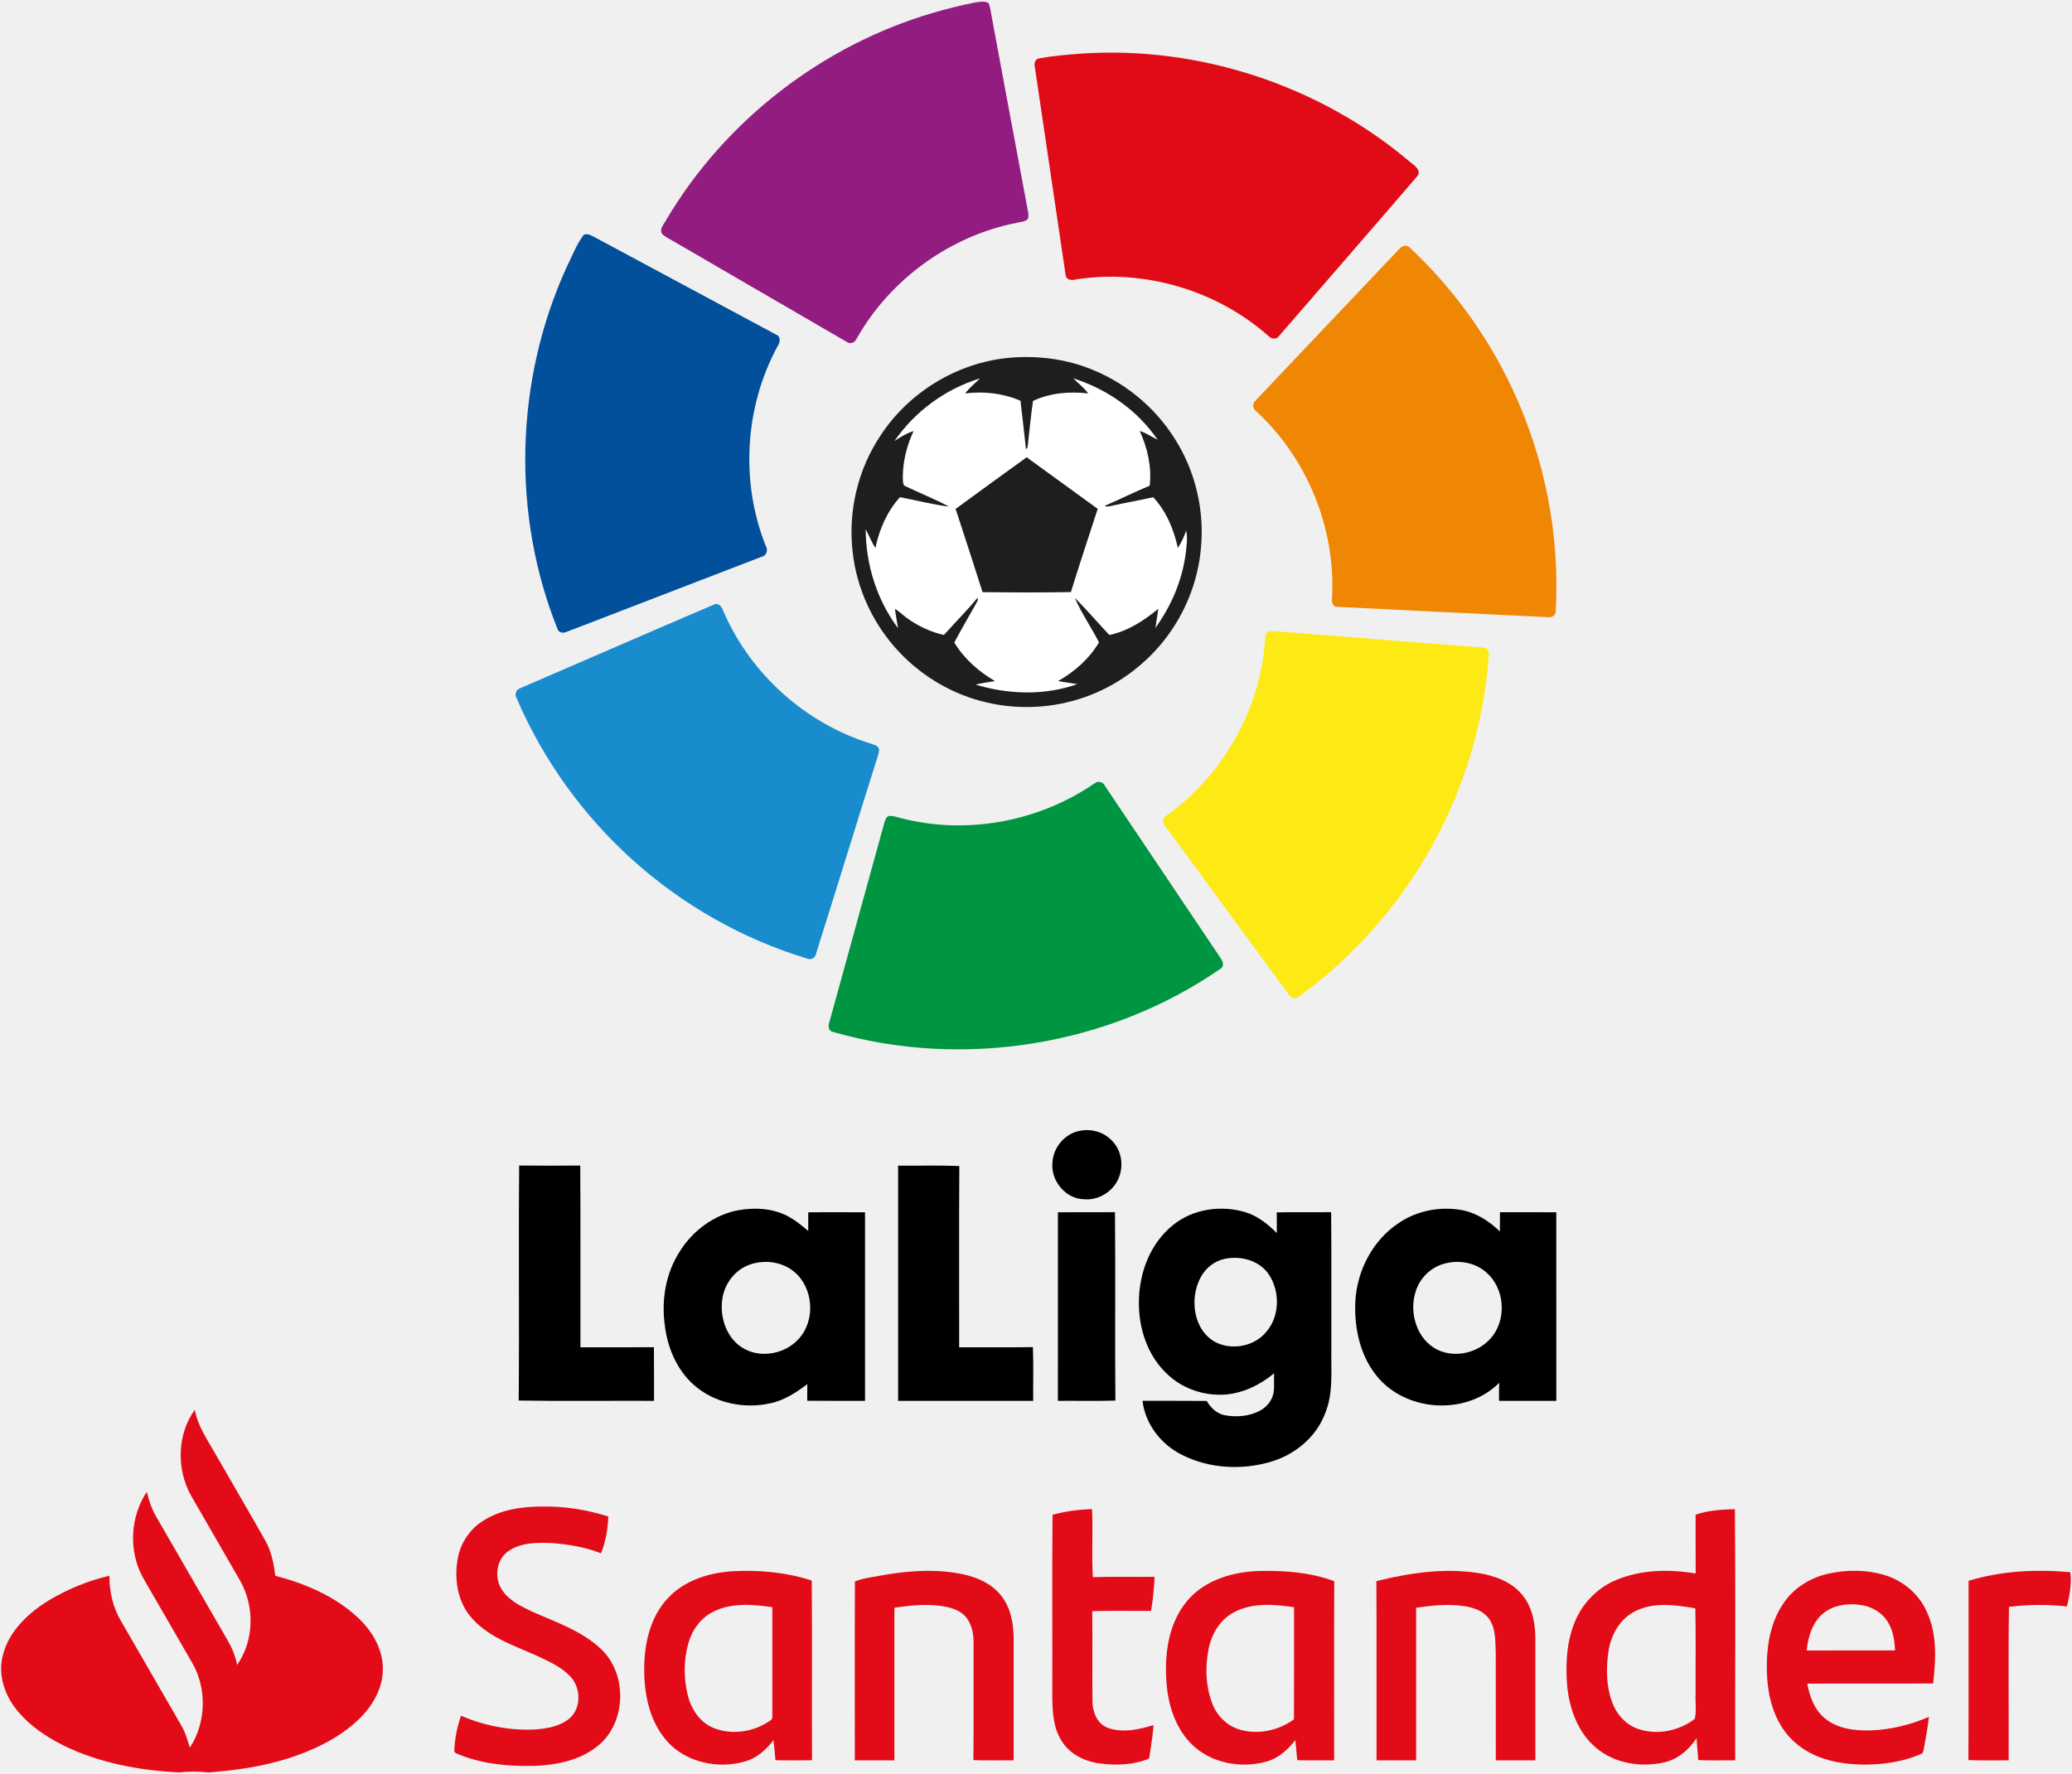
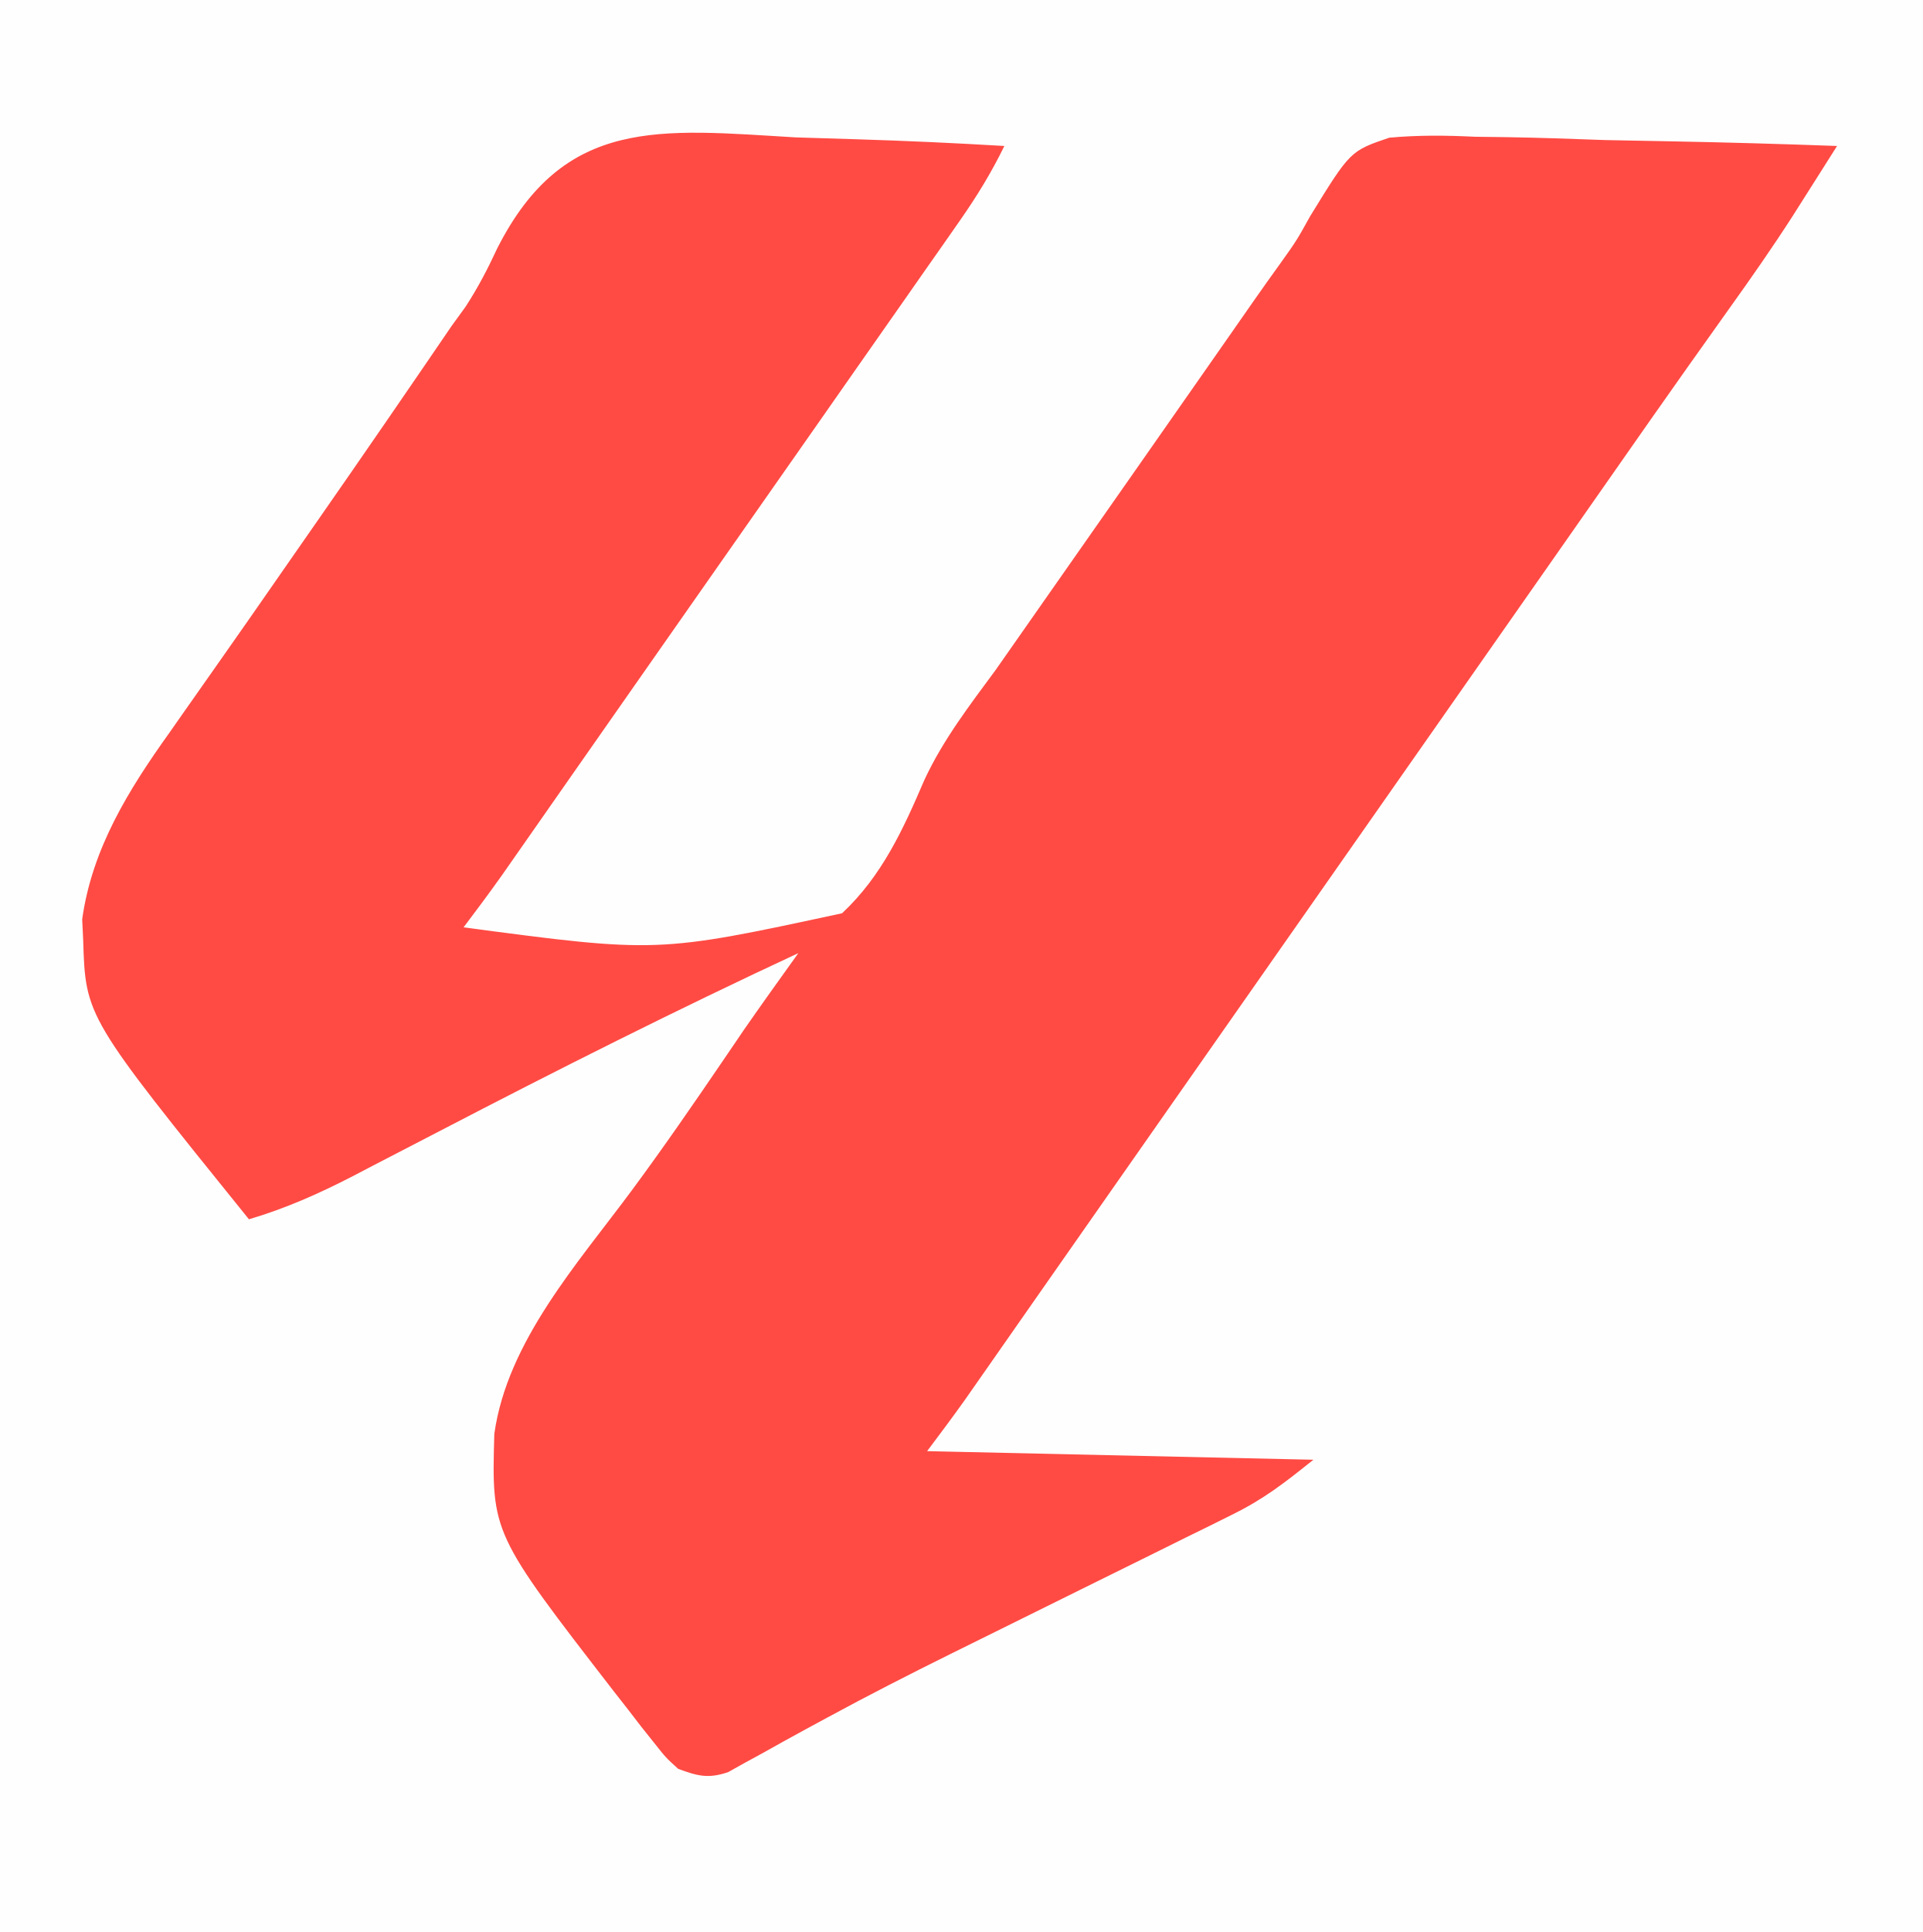
- <svg xmlns="http://www.w3.org/2000/svg" width="1112pt" height="952pt" version="1.1" viewBox="0 0 1112 952">
-   <path d="m480.05 236.74c10.97-15.96 27.45-28 45.98-33.64-2.75 2.63-5.72 5.06-8.07 8.08 10.03-1.2 20.42-0.11 29.72 3.97 0.99 8.64 2.05 17.28 2.94 25.93 0.66-0.47 0.98-1.11 0.96-1.94 0.91-7.98 1.66-15.97 2.8-23.91 9.17-4.34 19.67-5.19 29.65-4.03-2.29-3.08-5.37-5.42-8.07-8.12 18.1 5.73 34.6 17.2 45.32 32.98-3.22-1.55-6.18-3.65-9.61-4.72 4.19 9.15 6.52 19.32 5.35 29.4-8.16 3.34-16.03 7.37-24.16 10.8 1.26 0.69 2.68 0.16 4-0.07 7.32-1.64 14.73-2.9 22.05-4.55 6.99 7.51 11.08 17.25 13.21 27.2 1.93-2.88 3.38-6.04 4.48-9.32 0.86 4.3 0.18 8.7-0.34 12.99-1.98 14.21-7.8 27.72-16.19 39.3 0.46-3.42 1.15-6.8 1.53-10.24-7.71 6.32-16.3 11.99-26.24 14.02-6.23-6.6-12.13-13.52-18.53-19.96 3.57 8.33 8.88 15.84 12.98 23.94-5.22 8.81-13.1 15.73-21.95 20.77 3.44 0.62 6.91 1.04 10.36 1.62-17.54 6.23-36.91 5.63-54.6 0.29 3.38-0.97 6.9-1.27 10.34-1.9-8.72-5.15-16.55-11.99-21.81-20.72 3.85-7.32 8.12-14.42 12.12-21.66 0.52-0.73 0.63-1.5 0.33-2.32-5.7 6.92-12.05 13.27-18.03 19.95-7.05-1.61-13.74-4.7-19.59-8.93-2.3-1.58-4.21-3.67-6.64-5.06 0.37 3.45 1.09 6.85 1.58 10.28-11.4-15.23-17.24-34.14-17.35-53.1 1.88 3.28 3.06 6.93 5.25 10.04 2.09-9.97 6.27-19.63 13.17-27.22 8.78 1.66 17.47 3.94 26.34 5.08-7.79-4.22-16.11-7.37-24.06-11.28-0.9-1.36-0.64-3.13-0.75-4.68 0.06-8.51 2.17-16.91 5.75-24.6-3.68 1.18-7.02 3.2-10.22 5.33m32.81 36.45c4.84 14.89 9.76 29.75 14.46 44.68 15.8 0.19 31.61 0.26 47.41-0.03 4.56-14.96 9.61-29.78 14.38-44.68-12.7-9.23-25.39-18.48-38.11-27.68-12.75 9.18-25.45 18.44-38.14 27.71z" fill="#fff" />
-   <path d="m523.22 1.33c2.35-0.25 4.99-0.9 7.21 0.21 1.23 2.46 1.31 5.29 1.89 7.94 6.47 34.66 12.85 69.35 19.38 104.01 0.18 1.37 0.55 2.87-0.21 4.16-1.4 1.44-3.61 1.38-5.42 1.88-35.99 6.92-68.33 30.34-86.32 62.24-0.9 2.09-3.41 3.25-5.36 1.75-31.2-18.08-62.36-36.24-93.55-54.35-1.87-1.11-3.88-2.04-5.46-3.54-1.84-2.78 1.22-5.52 2.37-7.94 31.58-53.23 83.91-93.59 143.31-110.89 7.29-2.17 14.7-3.94 22.16-5.47z" fill="#931c80" />
-   <path d="m579.62 28.83c63.7-4.49 128.7 16.94 177.34 58.29 2.16 1.75 6.09 4.32 3.67 7.47-24.67 28.7-49.53 57.24-74.28 85.87-1.38 2-4.22 1.51-5.65-0.15-27.92-24.63-66.94-36.12-103.73-30.24-2.08 0.63-4.98-0.03-5.1-2.6-5.53-37.12-10.98-74.27-16.48-111.4-0.49-1.76-0.1-4.14 1.95-4.66 7.35-1.38 14.82-2.02 22.28-2.58z" fill="#e10b17" />
-   <path d="m313.17 126.14c1.95-1.16 3.96 0.23 5.73 1.06 32.49 17.49 65.04 34.87 97.52 52.38 3.04 1.12 2.12 4.54 0.72 6.61-17.49 32.42-19.84 72.52-6.21 106.76 1.3 2.11 0.69 5.27-1.99 5.86-34.91 13.45-69.81 26.93-104.74 40.34-1.74 0.84-4.3 0.72-4.97-1.45-24.78-61.68-22.8-133.32 4.65-193.8 2.97-5.96 5.34-12.38 9.29-17.76z" fill="#02509b" />
-   <path d="m752.42 132.39c1.39-0.93 3.39-0.43 4.47 0.8 22.73 21.33 41.37 47 54.62 75.22 17.54 37.18 25.74 78.75 23.41 119.8 0.06 2.56-2.77 3.44-4.87 3.05-37.37-1.85-74.75-3.56-112.12-5.48-2.54 0.21-3.45-2.64-3.07-4.69 2.11-37.27-13.23-75.04-40.67-100.33-2.01-1.39-2.25-4.24-0.31-5.8 25.12-26.55 50.3-53.04 75.43-79.58 0.99-1.04 1.94-2.14 3.11-2.99z" fill="#ef8704" />
-   <g fill="#1e1e1c">
-     <path d="m541.11 192.12c15.33-1.46 31.05 0.5 45.31 6.41 19.44 7.89 36.04 22.54 46.35 40.8 9.39 16.48 13.54 35.88 11.76 54.76-1.52 18.03-8.58 35.49-19.78 49.68-11 13.88-25.9 24.68-42.65 30.5-16.68 5.86-35.03 6.88-52.26 2.89-17.88-4.03-34.44-13.59-47.02-26.9-14.02-14.67-23.1-34.02-25.25-54.21-2.48-21.69 2.88-44.23 15.07-62.38 15.14-23.11 40.95-38.86 68.47-41.55m-61.06 44.62c3.2-2.13 6.54-4.15 10.22-5.33-3.58 7.69-5.69 16.09-5.75 24.6 0.11 1.55-0.15 3.32 0.75 4.68 7.95 3.91 16.27 7.06 24.06 11.28-8.87-1.14-17.56-3.42-26.34-5.08-6.9 7.59-11.08 17.25-13.17 27.22-2.19-3.11-3.37-6.76-5.25-10.04 0.11 18.96 5.95 37.87 17.35 53.1-0.49-3.43-1.21-6.83-1.58-10.28 2.43 1.39 4.34 3.48 6.64 5.06 5.85 4.23 12.54 7.32 19.59 8.93 5.98-6.68 12.33-13.03 18.03-19.95 0.3 0.82 0.19 1.59-0.33 2.32-4 7.24-8.27 14.34-12.12 21.66 5.26 8.73 13.09 15.57 21.81 20.72-3.44 0.63-6.96 0.93-10.34 1.9 17.69 5.34 37.06 5.94 54.6-0.29-3.45-0.58-6.92-1-10.36-1.62 8.85-5.04 16.73-11.96 21.95-20.77-4.1-8.1-9.41-15.61-12.98-23.94 6.4 6.44 12.3 13.36 18.53 19.96 9.94-2.03 18.53-7.7 26.24-14.02-0.38 3.44-1.07 6.82-1.53 10.24 8.39-11.58 14.21-25.09 16.19-39.3 0.52-4.29 1.2-8.69 0.34-12.99-1.1 3.28-2.55 6.44-4.48 9.32-2.13-9.95-6.22-19.69-13.21-27.2-7.32 1.65-14.73 2.91-22.05 4.55-1.32 0.23-2.74 0.76-4 0.07 8.13-3.43 16-7.46 24.16-10.8 1.17-10.08-1.16-20.25-5.35-29.4 3.43 1.07 6.39 3.17 9.61 4.72-10.72-15.78-27.22-27.25-45.32-32.98 2.7 2.7 5.78 5.04 8.07 8.12-9.98-1.16-20.48-0.31-29.65 4.03-1.14 7.94-1.89 15.93-2.8 23.91 0.02 0.83-0.3 1.47-0.96 1.94-0.89-8.65-1.95-17.29-2.94-25.93-9.3-4.08-19.69-5.17-29.72-3.97 2.35-3.02 5.32-5.45 8.07-8.08-18.53 5.64-35.01 17.68-45.98 33.64z" />
-     <path d="m512.86 273.19c12.69-9.27 25.39-18.53 38.14-27.71 12.72 9.2 25.41 18.45 38.11 27.68-4.77 14.9-9.82 29.72-14.38 44.68-15.8 0.29-31.61 0.22-47.41 0.03-4.7-14.93-9.62-29.79-14.46-44.68z" />
-   </g>
-   <path d="m383.43 324.43c2.78-1.08 4.22 2.12 5.02 4.17 14.46 33.32 43.9 59.68 78.56 70.48 1.38 0.5 2.95 0.79 4.09 1.81 1.28 1.5 0.38 3.49-0.05 5.13-11.11 35.27-21.94 70.62-33.08 105.87-0.36 2.37-2.74 3.65-4.94 2.66-34.57-10.49-66.75-28.77-93.57-52.97-26.69-23.99-48.09-53.85-62.23-86.83-1.27-2.02-0.21-4.68 2.05-5.34 34.73-14.98 69.38-30.14 104.15-44.98z" fill="#198ccd" />
-   <path d="m680.31 339.37c1.39-0.91 3.11-0.52 4.67-0.46 36.94 2.95 73.9 5.74 110.85 8.71 2.4-0.17 3.61 2.3 3.16 4.41-2.57 36.3-13.43 71.94-31.29 103.63-17.39 30.96-41.52 58.1-70.19 79.04-1.66 1.57-4.52 1.52-5.7-0.6-22.18-30.15-44.28-60.38-66.42-90.57-1.88-1.88-1.31-4.87 1.06-6.01 29.67-21.36 49.39-55.96 52.37-92.43 0.32-1.91-0.13-4.3 1.49-5.72z" fill="#fdea14" />
-   <path d="m587.48 420.47c1.97-1.62 4.66-0.58 5.65 1.59 20.58 30.68 41.2 61.32 61.76 92 1.31 1.72 2.47 4.52 0.13 5.97-59.73 41.38-138.15 53.99-207.93 33.95-2.29-0.41-2.85-3.06-2.08-4.95 9.83-35.74 19.72-71.46 29.55-107.19 0.45-1.44 0.82-3.21 2.43-3.77 2.05-0.33 4.04 0.52 6.01 0.98 35.35 9.34 74.44 2.16 104.48-18.58z" fill="#009541" />
-   <g>
-     <path d="m577.37 607.58c6.41-2.06 14.05-0.64 18.85 4.24 5.24 4.74 6.88 12.66 4.64 19.26-2.45 7.84-10.65 13.36-18.85 12.71-10.05-0.04-18.19-9.93-17.18-19.76 0.4-7.35 5.55-14.13 12.54-16.45z" />
-     <path d="m278.38 751.83c0.37-42.05-0.14-84.11 0.25-126.15 10.93 0.13 21.85 0.09 32.78 0.02 0.22 32.51 0.02 65.03 0.1 97.55 13.14-0.03 26.29 0.06 39.43-0.05 0.13 9.6 0.02 19.2 0.06 28.8-24.21-0.11-48.43 0.23-72.62-0.17z" />
-     <path d="m482 625.75c10.94 0.11 21.9-0.25 32.84 0.19-0.2 32.43-0.04 64.87-0.08 97.3 13.19-0.05 26.38 0.13 39.57-0.09 0.39 9.6 0.07 19.23 0.17 28.85h-72.5v-126.25z" />
-     <path d="m396.49 649.63c9.31-1.62 19.45-0.9 27.72 4.04 3.45 1.99 6.49 4.58 9.55 7.11-0.03-3.34-0.02-6.68 0.01-10.01 10.15-0.03 20.31-0.05 30.47 0.01 0.03 33.74 0.01 67.48 0.01 101.22-10.35-0.03-20.69 0.05-31.04-0.04 0.01-2.98 0.07-5.96 0.06-8.93-5.76 4.35-11.96 8.43-19.09 10.11-14.54 3.52-31.04 0.15-42.21-10.05-9.02-8.19-13.88-20.13-15.23-32.06-1.8-13.46 0.61-27.68 8.05-39.17 7-11.26 18.54-19.86 31.7-22.23m6.94 28.89c-8.33 2.42-14.52 10.13-15.74 18.63-1.65 10.25 2.51 22.16 12.1 27.12 9.43 4.93 21.93 2.28 28.93-5.62 9.09-9.95 7.87-27.36-2.52-35.95-6.22-5.2-15.12-6.5-22.77-4.18z" />
-     <path d="m629.57 657.62c10.71-8.73 25.87-10.82 38.91-6.85 6.55 2 11.99 6.38 16.75 11.16 0.03-3.7 0.03-7.4-0.03-11.09 9.73-0.25 19.46 0.03 29.2-0.14 0.24 24.77 0.03 49.55 0.1 74.32-0.17 11.31 1.11 23.13-3.39 33.84-4.81 12.76-16.33 22.14-29.25 25.9-15.6 4.56-33.12 3.6-47.69-3.86-11.09-5.56-19.56-16.44-21-28.91 11.48 0.05 22.96-0.06 34.43 0.06 2.18 3.69 5.5 6.91 9.85 7.71 6.28 1.1 13.08 0.58 18.76-2.49 4.11-2.17 7.21-6.41 7.49-11.12 0.14-2.98 0-5.96 0.07-8.94-7.51 6.29-16.82 10.8-26.69 11.45-10.9 0.61-22.11-3.08-30.15-10.56-10.87-9.76-15.86-24.71-15.71-39.06 0.02-15.49 6-31.59 18.35-41.42m27.94 18.11c-5.57 1.09-10.42 4.86-13.07 9.84-6.21 11.32-4.13 28.48 8 35 8.79 4.37 20.45 2.24 26.87-5.28 7.53-8.36 7.8-21.81 1.71-31.04-4.96-7.55-14.99-10.25-23.51-8.52z" />
-     <path d="m750.62 656.58c9.98-6.81 22.7-9.16 34.5-6.87 7.62 1.58 14.3 6.03 19.84 11.36 0.03-3.45 0.06-6.89 0.04-10.32 10.07 0 20.15-0.02 30.23 0.01 0.04 33.75 0.01 67.49 0.02 101.24h-30.74c-0.03-3.23-0.07-6.46 0.09-9.68-17.02 17.12-47.94 15.85-64.12-1.79-10.2-11.13-13.75-26.87-13.12-41.61 0.81-16.64 9.25-33.07 23.26-42.34m23.75 22c-6.84 2.09-12.37 7.66-14.53 14.45-3.84 11.38 0.4 25.98 11.57 31.53 10.08 4.88 23.23 1.36 29.82-7.6 7.42-10 5.99-25.56-3.44-33.79-6.2-5.69-15.54-7.05-23.42-4.59z" />
-     <path d="m567.76 650.78c10.2-0.11 20.41 0.06 30.62-0.09 0.35 33.72-0.09 67.45 0.22 101.17-10.28 0.32-20.57 0.05-30.85 0.14 0-33.74-0.01-67.48 0.01-101.22z" />
-   </g>
-   <g fill="#e30b18">
-     <path d="m102.39 802.62c-7.74-14.05-7.34-32.72 2.15-45.82 1.59 8.72 6.78 16.05 11.03 23.63 8.86 15.45 17.88 30.8 26.65 46.3 3.42 5.84 4.69 12.55 5.52 19.18 16.02 4.16 31.91 10.91 44.16 22.31 8.21 7.51 14.35 18.26 13.49 29.69-0.64 10.37-6.72 19.54-14.23 26.36-10.56 9.52-23.73 15.65-37.19 19.87-13.6 4.29-27.81 6.25-41.99 7.33-5.31-0.58-10.65-0.57-15.96-0.02-21.29-1.05-42.79-5.05-62.05-14.5-10.45-5.23-20.4-12.18-27.12-21.91-5.2-7.68-7.78-17.51-5.28-26.63 3.27-12.88 13.63-22.5 24.56-29.27 10.11-6.02 21.13-10.61 32.6-13.25-0.08 8.41 1.84 16.92 6.14 24.2 10.78 18.61 21.52 37.23 32.26 55.87 2.27 3.78 3.48 8.03 4.77 12.22 8.85-13.59 9.28-32.09 0.96-46.03-7.35-12.65-14.63-25.34-21.96-38-2.55-4.51-5.45-8.88-7.08-13.84-4.48-13-2.66-27.96 4.94-39.44 1.17 4.55 2.59 9.1 5 13.17 12.81 22.24 25.66 44.45 38.49 66.68 2.33 4.05 4.17 8.42 4.99 13.04 9.11-12.88 9.49-31.05 1.88-44.75-8.84-15.5-17.86-30.91-26.73-46.39z" />
-     <path d="m258.72 816.75c9.72-6.51 21.81-8.1 33.26-8.02 11.7-0.12 23.36 1.83 34.5 5.36-0.24 6.72-1.42 13.51-3.93 19.76-8.41-3.33-17.45-4.82-26.43-5.51-7.9-0.35-16.55-0.34-23.31 4.36-6.6 4.49-7.67 14.47-3.34 20.87 3.66 5.51 9.82 8.56 15.61 11.35 12.76 5.74 26.57 10.22 37.04 19.9 14.88 13.4 14.26 40.28-1.61 52.67-9.39 7.49-21.68 9.97-33.43 10.46-13.59 0.35-27.48-0.87-40.23-5.88-0.99-0.63-2.7-0.68-3.03-1.96 0.17-6.49 1.47-12.92 3.58-19.05 12.42 5.29 26.03 8.02 39.54 7.35 6.51-0.42 13.44-1.6 18.63-5.85 6.54-5.59 6.26-16.58 0.5-22.61-4.72-5.03-11.16-7.9-17.29-10.8-12.19-5.57-25.71-9.77-35.04-19.92-8.28-8.79-10.26-21.86-7.92-33.37 1.59-7.73 6.28-14.78 12.9-19.11z" />
-     <path d="m564.89 813.17c6.9-1.91 14.02-2.83 21.17-3.06 0.63 12.16-0.31 24.39 0.47 36.53 11.05-0.35 22.1-0.02 33.15-0.18-0.37 6.12-0.87 12.24-1.93 18.28-10.53 0.15-21.06-0.24-31.57 0.2 0.21 16.25-0.06 32.51 0.13 48.76 0.12 5.59 2.66 11.83 8.29 13.86 7.95 2.83 16.66 0.89 24.47-1.5-0.45 6.02-1.41 11.99-2.35 17.95-8.44 3.56-17.95 3.81-26.91 2.59-7.97-1.14-15.95-5.11-20.16-12.22-4.77-7.54-4.86-16.77-4.91-25.39 0.12-31.94-0.19-63.89 0.15-95.82z" />
-     <path d="m909.99 813.08c6.78-2.27 13.99-2.78 21.1-2.93 0.37 44.94 0.07 89.9 0.15 134.85-6.62-0.1-13.24 0.2-19.84-0.17-0.19-3.93-0.73-7.83-0.87-11.76-4.08 6.18-10.05 11.38-17.41 13.01-12.45 2.84-26.57 0.62-36.49-7.78-9.79-8.15-14.36-20.93-15.56-33.29-0.92-11.46-0.39-23.36 4.02-34.12 4.01-10.11 12.13-18.46 22.17-22.68 13.45-5.64 28.54-5.93 42.76-3.54-0.05-10.53 0-21.06-0.03-31.59m-32.18 51.74c-8.46 4-13.36 13.03-14.63 22.02-1.35 9.65-1.14 19.96 2.88 29 2.68 6.02 7.93 10.95 14.36 12.67 9.91 2.92 21.01 0.42 29.15-5.8 1.01-4.42 0.14-9.22 0.43-13.79-0.1-15.18 0.19-30.37-0.15-45.54-10.54-1.81-22.06-3.5-32.04 1.44z" />
-     <path d="m358.2 858.18c8.8-9.7 22.07-13.88 34.82-14.7 14.34-0.82 28.92 0.53 42.63 4.99 0.28 32.15-0.03 64.31 0.15 96.47-6.54 0.08-13.08 0.13-19.62-0.03-0.33-3.6-0.65-7.2-1.07-10.77-3.91 5.13-8.92 9.64-15.26 11.45-14.6 4.23-32 0.53-42.15-11.21-9.12-10.49-12.03-24.89-11.97-38.44 0.01-13.4 3.11-27.67 12.47-37.76m24.83 6.91c-6.83 3.24-11.59 9.85-13.61 17.02-2.56 9.02-2.51 18.73-0.35 27.82 1.81 7.35 6.33 14.45 13.5 17.52 9.83 4.14 21.68 2.42 30.4-3.56 1.18-0.58 1.69-1.54 1.53-2.85 0-19.42-0.01-38.84 0-58.26-10.4-1.54-21.75-2.52-31.47 2.31z" />
-     <path d="m473.9 845.55c14.24-2.45 28.97-3.44 43.19-0.4 7.42 1.65 14.84 4.91 19.77 10.9 5.37 6.31 7.01 14.87 7.14 22.93v66.02c-7.2-0.09-14.41 0.17-21.6-0.14 0.23-20.63 0.01-41.26 0.12-61.89 0.08-5.07-0.66-10.48-3.86-14.58-2.47-3.14-6.3-4.79-10.1-5.65-9.41-2.08-19.13-1.06-28.56 0.34v81.92c-7.08-0.01-14.16 0.01-21.24-0.01 0.02-32-0.1-64.01 0.06-96.01 4.67-1.99 10.07-2.35 15.08-3.43z" />
-     <path d="m637.31 859.16c9.46-11.16 24.55-15.42 38.7-15.85 13.49-0.25 27.32 0.74 40.06 5.52-0.17 32.06-0.02 64.11-0.07 96.17-6.6-0.04-13.2 0.09-19.8-0.08-0.33-3.62-0.67-7.23-1-10.83-3.98 5.11-8.97 9.7-15.36 11.51-13.52 3.86-29.39 1.09-39.75-8.75-8.69-8.22-12.77-20.15-13.91-31.81-1.49-15.82 0.46-33.35 11.13-45.88m25.11 6.24c-7.48 3.82-12.17 11.63-13.78 19.7-1.92 9.94-1.64 20.6 2.24 30.05 2.74 6.84 8.87 12.26 16.13 13.77 9.46 2.21 19.64-0.29 27.43-5.96 0.13-20.07 0.02-40.13 0.05-60.19-10.61-1.56-22.24-2.55-32.07 2.63z" />
-     <path d="m738.67 848.78c17.72-4.39 36.28-7.17 54.49-4.38 8.54 1.37 17.41 4.38 23.24 11.11 5.7 6.36 7.49 15.19 7.6 23.5-0.01 22 0 43.99 0 65.99h-21.23c-0.05-19.34 0.01-38.67-0.03-58.01-0.27-5.92 0.07-12.31-3.26-17.5-3.12-4.83-9.01-6.72-14.43-7.39-8.34-1.18-16.78-0.24-25.05 0.98v81.92c-7.08-0.01-14.16 0-21.24 0-0.08-32.08 0.1-64.15-0.09-96.22z" />
-     <path d="m980.79 844.87c10.32-2.37 21.33-2.3 31.47 0.93 9.71 3.13 18 10.44 22.01 19.86 5.41 11.9 4.66 25.38 3.2 38.04-22.51 0.17-45.03-0.07-67.54 0.12 1.25 6.96 3.88 14.11 9.54 18.7 6.82 5.57 16.12 6.69 24.63 6.38 10.73-0.38 21.27-3.03 31.12-7.23-0.66 5.77-1.72 11.49-2.76 17.2-0.26 1.05-0.3 2.43-1.6 2.73-9.66 4.24-20.33 5.7-30.82 5.67-9.44-0.16-19.09-1.51-27.61-5.79-7.53-3.63-13.88-9.68-17.76-17.09-5.14-9.57-6.66-20.65-6.45-31.37 0.17-11.37 2.49-23.14 9.11-32.6 5.41-8 14.13-13.37 23.46-15.55m-3.57 22.34c-4.93 4.94-6.9 12.02-7.61 18.79 15.82 0 31.64 0.01 47.46-0.01-0.31-4.76-0.87-9.66-3.15-13.93-2.79-5.57-8.45-9.36-14.53-10.37-7.65-1.29-16.44-0.15-22.17 5.52z" />
-     <path d="m1056.5 848.59c17.63-5.35 36.33-6.27 54.59-4.6 0.86 6.13-0.43 12.42-1.8 18.4-10.34-1.2-20.79-1.09-31.1 0.21-0.44 27.45-0.06 54.93-0.19 82.4-7.21-0.08-14.41 0.16-21.6-0.14 0.23-32.08 0.02-64.18 0.1-96.27z" />
-   </g>
+ <svg xmlns="http://www.w3.org/2000/svg" version="1.1" width="224" height="225">
+   <path d="M0 0 C73.92 0 147.84 0 224 0 C224 74.25 224 148.5 224 225 C150.08 225 76.16 225 0 225 C0 150.75 0 76.5 0 0 Z " fill="#FFFEFE" transform="translate(0,0)" />
+   <path d="M0 0 C2.358 0.08 4.717 0.153 7.076 0.219 C12.827 0.394 18.569 0.661 24.312 1 C22.794 4.11 21.096 6.88 19.109 9.719 C18.144 11.102 18.144 11.102 17.16 12.512 C16.122 13.991 16.122 13.991 15.062 15.5 C14.346 16.525 13.629 17.55 12.891 18.607 C10.701 21.74 8.507 24.87 6.312 28 C5.086 29.754 3.859 31.508 2.633 33.262 C-0.232 37.359 -3.1 41.454 -5.97 45.548 C-8.293 48.864 -10.614 52.181 -12.936 55.497 C-14.095 57.153 -15.254 58.81 -16.414 60.466 C-19.469 64.83 -22.523 69.195 -25.574 73.562 C-26.21 74.473 -26.847 75.383 -27.502 76.32 C-28.721 78.065 -29.94 79.809 -31.158 81.555 C-31.708 82.341 -32.258 83.127 -32.824 83.938 C-33.547 84.972 -33.547 84.972 -34.284 86.027 C-35.719 88.044 -37.194 90.026 -38.688 92 C-16.105 94.995 -16.105 94.995 5.403 90.359 C10.044 86.022 12.522 80.593 14.998 74.822 C17.181 70.137 20.257 66.147 23.312 62 C24.484 60.336 25.65 58.67 26.812 57 C29.146 53.667 31.479 50.333 33.812 47 C34.39 46.174 34.968 45.349 35.564 44.498 C36.726 42.838 37.887 41.179 39.049 39.52 C42.044 35.243 45.036 30.965 48.023 26.684 C48.944 25.366 48.944 25.366 49.883 24.021 C51.037 22.368 52.191 20.715 53.344 19.061 C54.392 17.561 55.452 16.069 56.525 14.586 C58.361 12.007 58.361 12.007 59.939 9.168 C64.605 1.581 64.605 1.581 69.15 0.035 C72.526 -0.272 75.739 -0.24 79.125 -0.074 C80.334 -0.059 81.544 -0.043 82.79 -0.027 C86.634 0.034 90.471 0.172 94.312 0.312 C96.926 0.368 99.539 0.418 102.152 0.463 C108.541 0.584 114.926 0.768 121.312 1 C120.205 2.749 119.097 4.497 117.989 6.244 C117.372 7.218 116.754 8.191 116.119 9.194 C113.764 12.852 111.283 16.403 108.75 19.938 C107.704 21.409 106.658 22.88 105.613 24.352 C104.804 25.489 104.804 25.489 103.979 26.649 C101.114 30.691 98.276 34.752 95.438 38.812 C94.853 39.648 94.268 40.484 93.666 41.345 C92.475 43.047 91.285 44.75 90.095 46.452 C87.169 50.635 84.241 54.818 81.312 59 C80.146 60.667 78.979 62.333 77.812 64 C66.146 80.667 54.479 97.333 42.812 114 C42.234 114.826 41.656 115.653 41.06 116.504 C39.902 118.158 38.744 119.811 37.587 121.465 C34.531 125.829 31.477 130.195 28.426 134.562 C27.79 135.473 27.153 136.383 26.498 137.32 C25.279 139.065 24.06 140.809 22.842 142.555 C22.292 143.341 21.742 144.127 21.176 144.938 C20.694 145.627 20.212 146.317 19.716 147.027 C18.282 149.043 16.797 151.021 15.312 153 C37.587 153.495 37.587 153.495 60.312 154 C56.891 156.737 54.566 158.56 50.824 160.407 C49.964 160.835 49.105 161.263 48.22 161.703 C47.299 162.154 46.378 162.606 45.43 163.07 C43.976 163.792 43.976 163.792 42.494 164.528 C39.394 166.066 36.291 167.596 33.188 169.125 C30.145 170.628 27.104 172.134 24.064 173.641 C22.063 174.633 20.062 175.623 18.06 176.61 C13.238 179.001 8.454 181.439 3.724 184.007 C2.852 184.478 1.98 184.95 1.082 185.436 C-0.55 186.325 -2.176 187.225 -3.795 188.137 C-4.516 188.53 -5.237 188.923 -5.98 189.328 C-6.915 189.851 -6.915 189.851 -7.868 190.384 C-10.186 191.169 -11.418 190.838 -13.688 190 C-15.132 188.684 -15.132 188.684 -16.457 187.008 C-17.197 186.081 -17.197 186.081 -17.952 185.136 C-18.463 184.473 -18.974 183.809 -19.5 183.125 C-20.029 182.45 -20.558 181.774 -21.103 181.079 C-35.428 162.564 -35.428 162.564 -35.105 151 C-33.605 140.231 -25.357 131.1 -19.082 122.621 C-15.389 117.628 -11.873 112.523 -8.378 107.39 C-7.758 106.479 -7.758 106.479 -7.125 105.551 C-6.597 104.772 -6.597 104.772 -6.059 103.978 C-3.968 100.962 -1.825 97.983 0.312 95 C-13.85 101.59 -27.76 108.59 -41.616 115.799 C-44.155 117.118 -46.696 118.432 -49.238 119.746 C-50.382 120.344 -50.382 120.344 -51.549 120.955 C-55.524 123.007 -59.38 124.721 -63.688 126 C-82.726 102.417 -82.726 102.417 -83 93.438 C-83.037 92.652 -83.075 91.867 -83.113 91.059 C-81.965 82.813 -77.696 75.965 -72.938 69.312 C-72.377 68.511 -71.816 67.709 -71.238 66.883 C-70.029 65.156 -68.816 63.431 -67.6 61.709 C-64.954 57.96 -62.337 54.191 -59.719 50.423 C-58.361 48.47 -57.003 46.517 -55.643 44.565 C-50.401 37.042 -45.209 29.486 -40.043 21.91 C-39.519 21.19 -38.995 20.469 -38.456 19.727 C-36.987 17.462 -35.89 15.343 -34.757 12.91 C-26.957 -2.471 -15.746 -0.933 0 0 Z " fill="#FF4B44" transform="translate(92.6875,16)" />
</svg>
